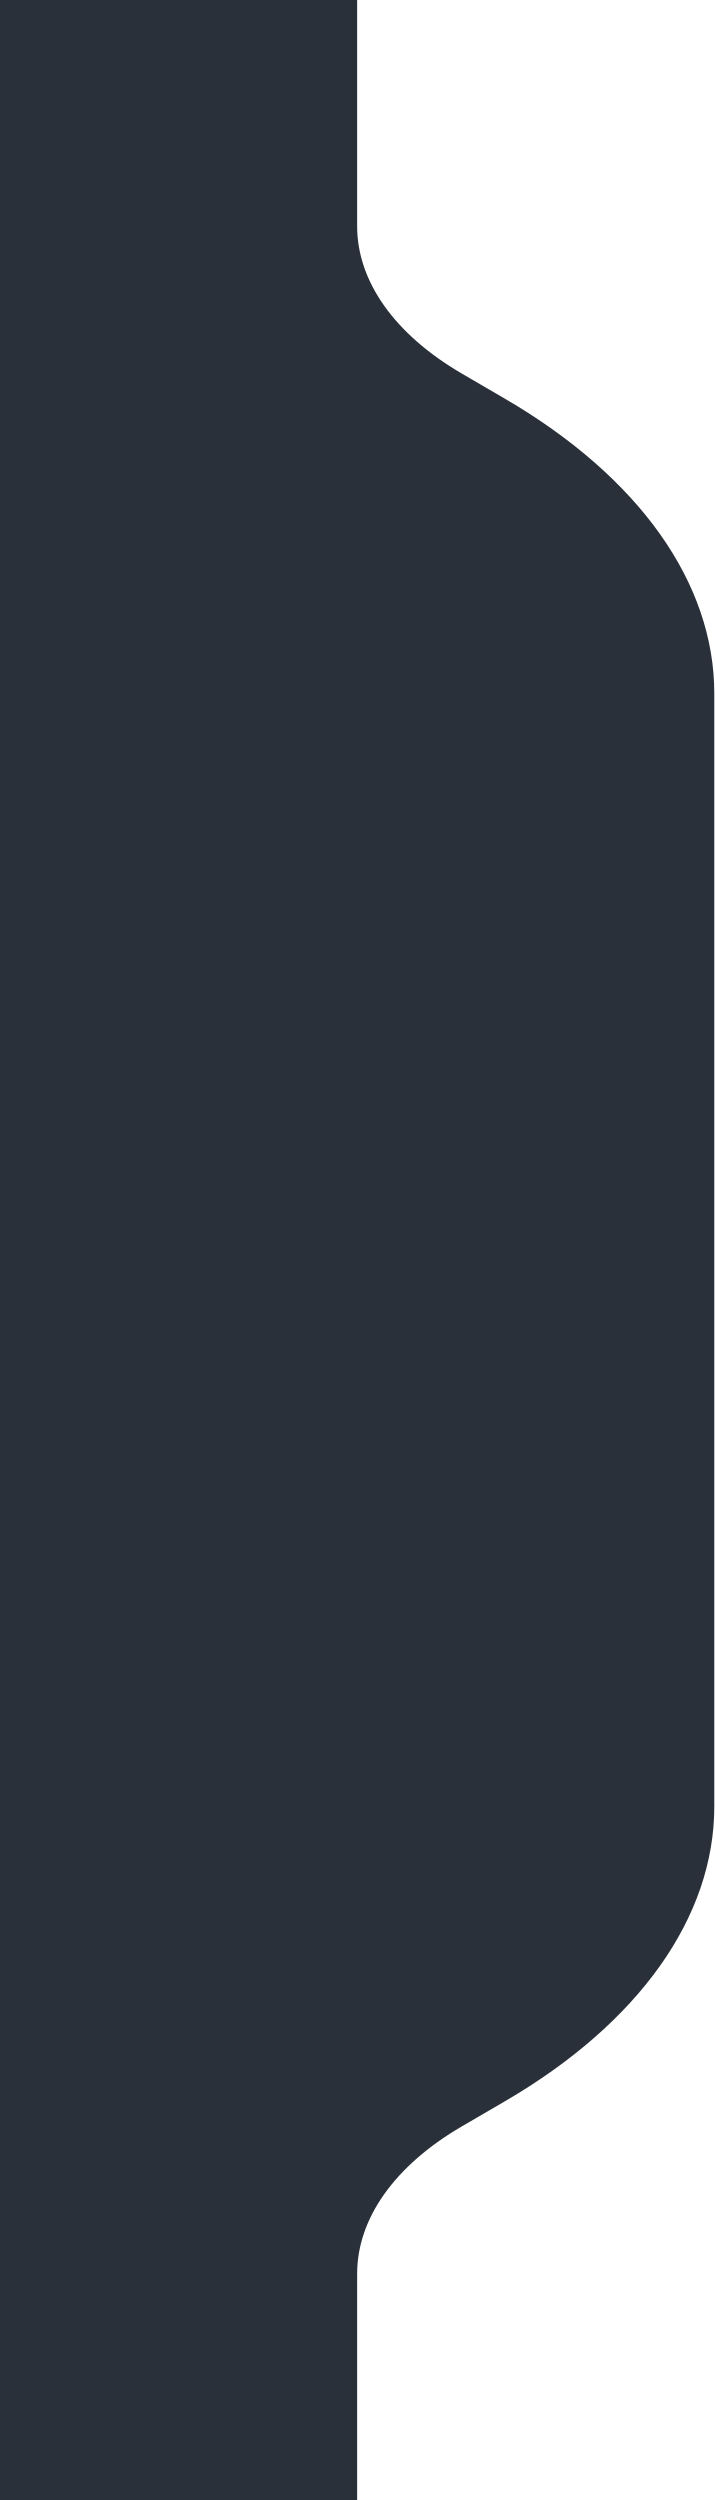
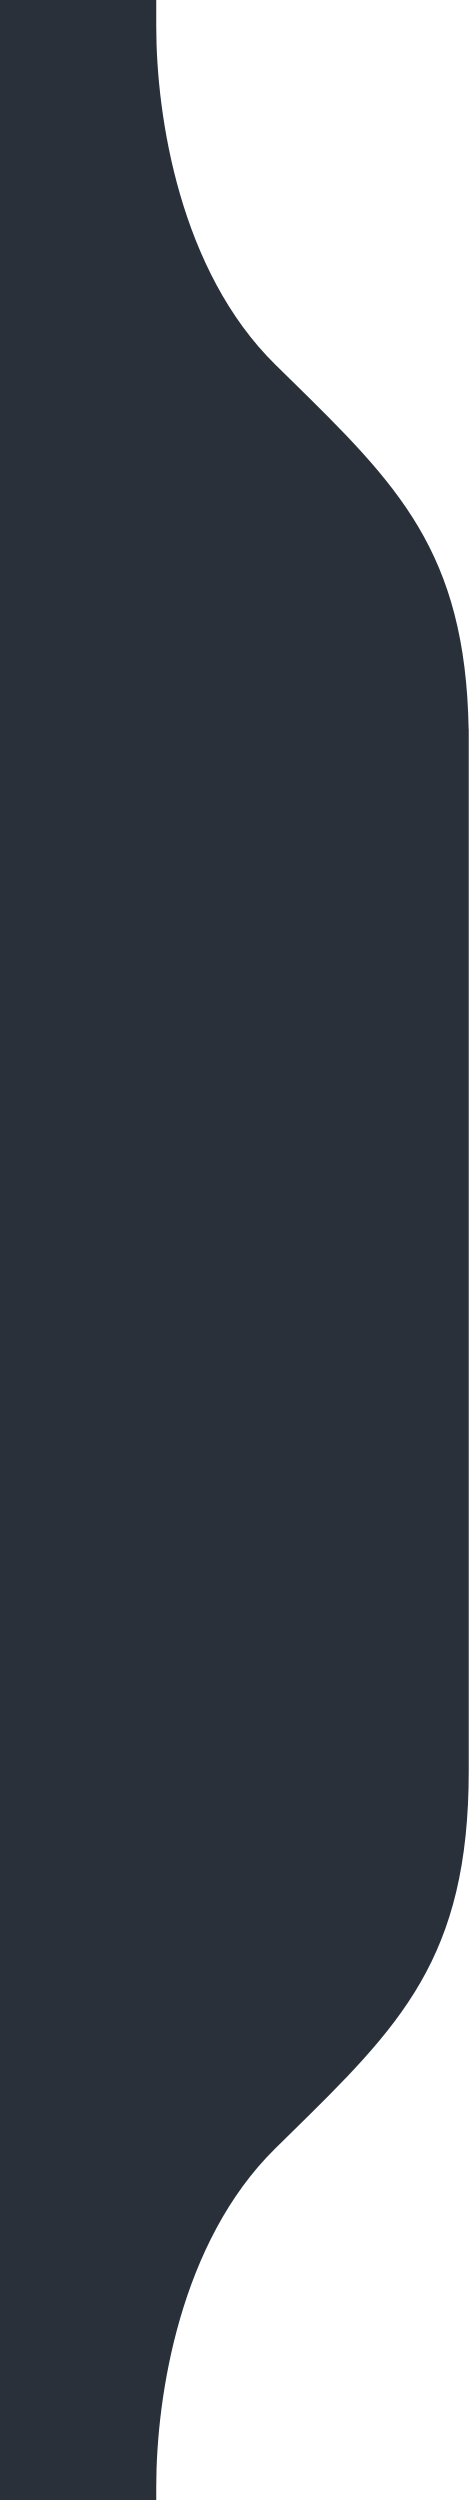
- <svg xmlns="http://www.w3.org/2000/svg" viewBox="0 0 32 112" style="">
-   <path d="M22.626 17.865l-1.94-1.131C17.684 14.981 16 12.608 16 10.133V0H0v112h16v-10.135c0-2.475 1.684-4.849 4.686-6.6l1.94-1.131C28.628 90.632 32 85.885 32 80.934v-49.87c0-4.95-3.372-9.698-9.374-13.199" fill="#293039" />
+ <svg xmlns="http://www.w3.org/2000/svg" width="18" height="96" viewBox="0 0 18 96" fill="none">
+   <path d="M6 1.006c.001 3.501.916 9.396 4.571 12.994l.528.518c4.163 4.087 6.776 6.652 6.897 13.482H18v40c0 7.207-2.639 9.798-6.902 13.982l-.527.518C6.916 86.098 6.001 91.993 6 95.494V96H0V0h6v1.006z" fill="#293039" />
</svg>
